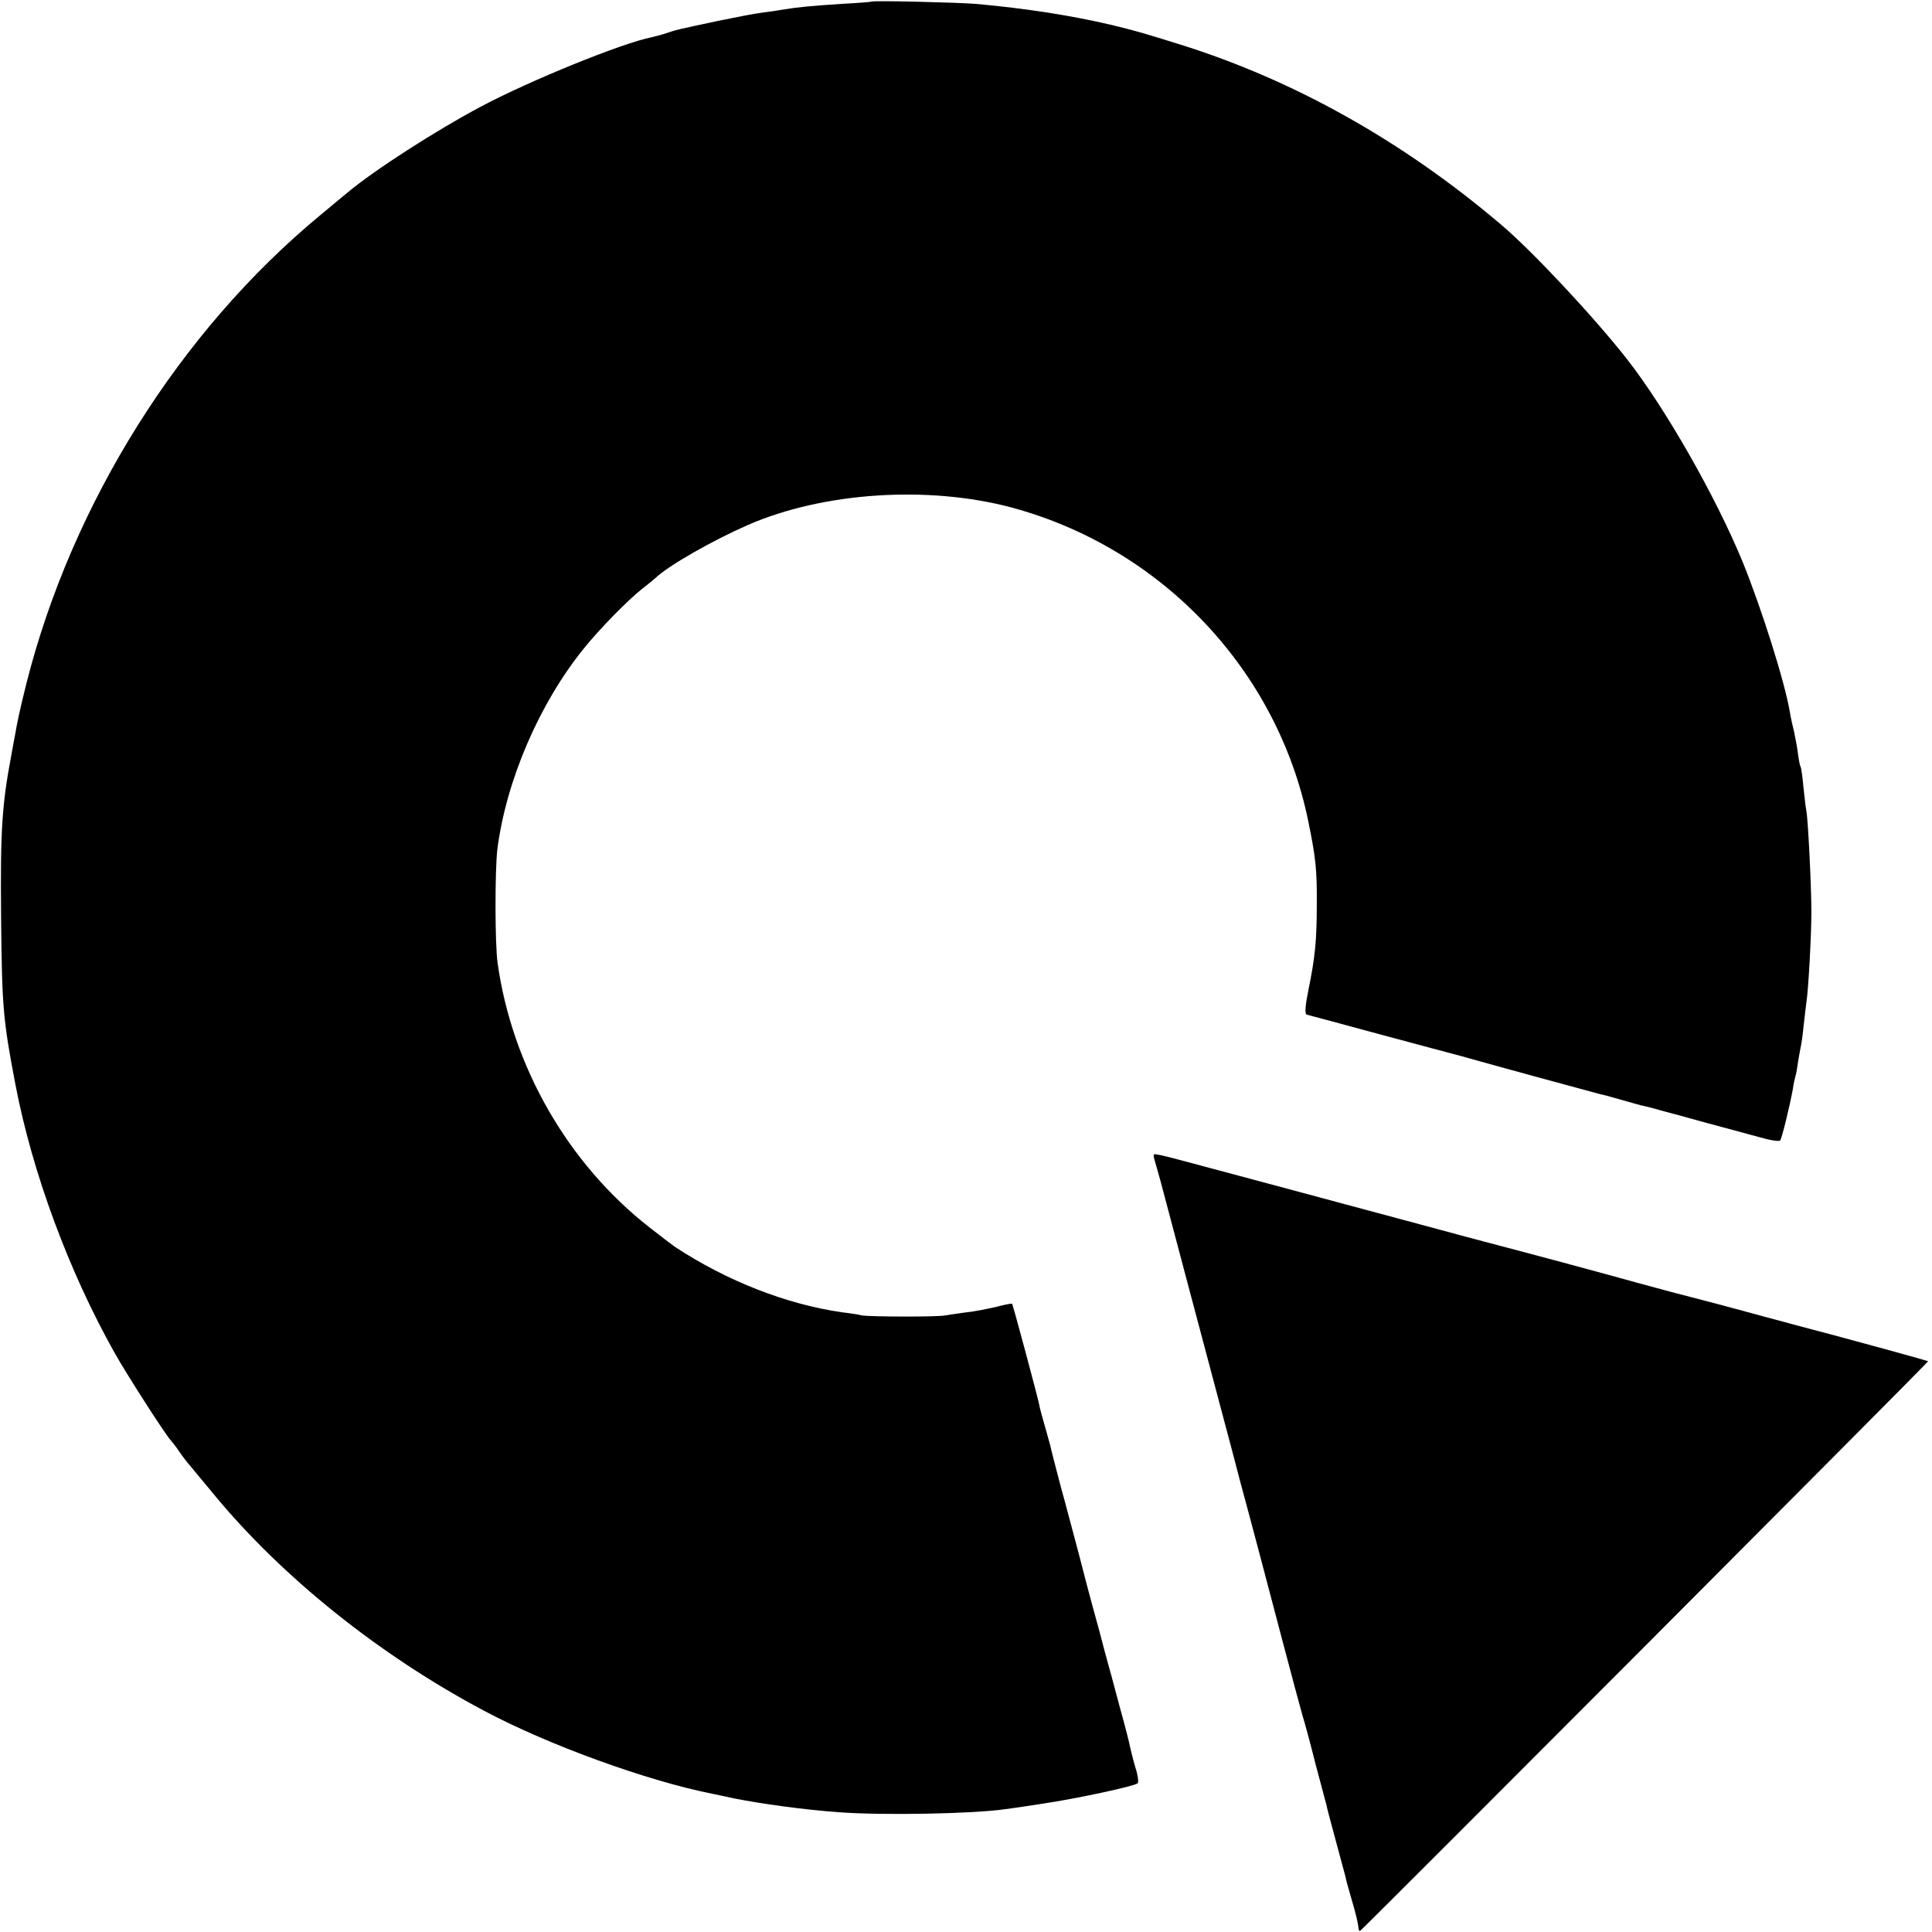
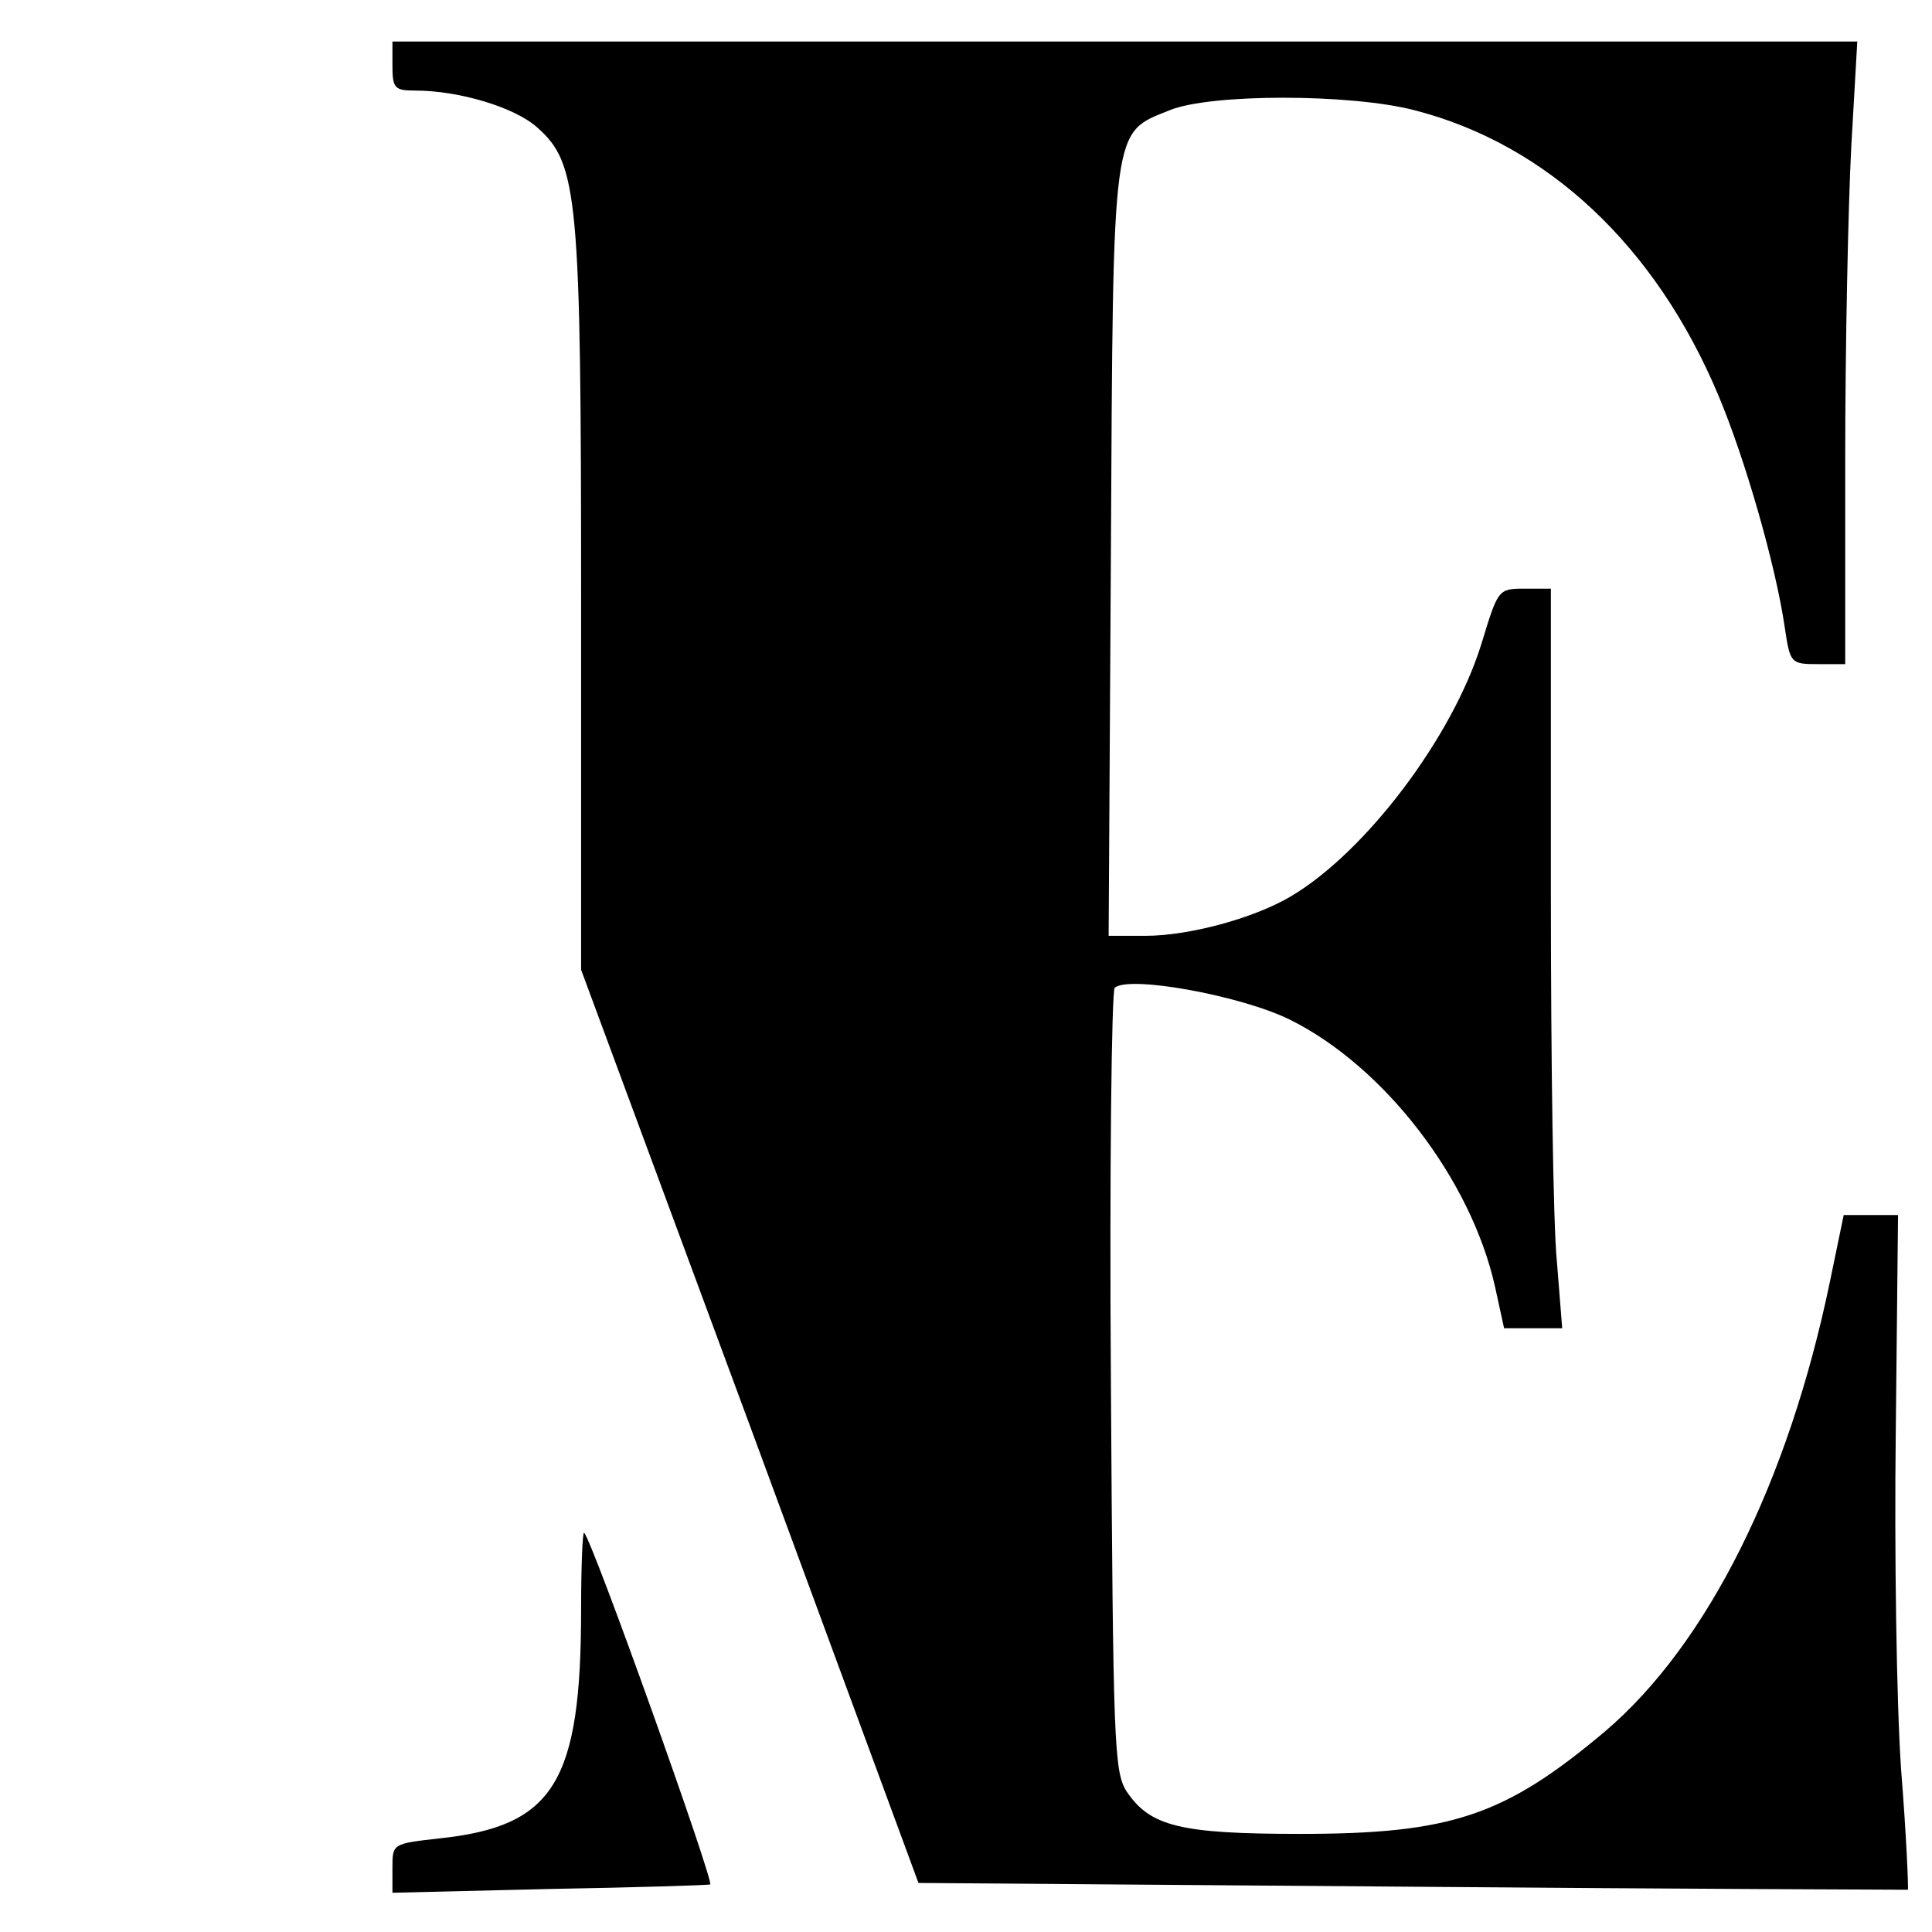
- <svg xmlns="http://www.w3.org/2000/svg" version="1.0" width="700pt" height="700pt" viewBox="0 0 700 700" preserveAspectRatio="xMidYMid meet">
-   <g transform="translate(0,700) scale(0.1,-0.1)" fill="#000000" stroke="none">
-     <path d="M3157 6994 c-1 -1 -49 -5 -107 -8 -107 -7 -162 -12 -215 -21 -16 -3 -50 -8 -75 -11 -25 -3 -97 -17 -160 -30 -155 -33 -149 -32 -185 -44 -18 -6 -42 -12 -54 -15 -104 -20 -442 -157 -620 -252 -162 -86 -387 -231 -481 -310 -14 -11 -59 -49 -100 -83 -508 -420 -899 -1043 -1064 -1695 -24 -97 -33 -138 -40 -180 -2 -11 -9 -47 -15 -81 -34 -181 -40 -272 -37 -589 3 -323 7 -370 52 -605 61 -319 194 -678 360 -973 45 -80 191 -307 204 -317 3 -3 17 -21 30 -40 13 -19 29 -40 35 -46 5 -6 45 -54 87 -105 249 -303 604 -587 983 -788 233 -124 589 -253 825 -300 30 -6 66 -14 80 -17 95 -19 252 -41 379 -50 156 -12 487 -6 603 11 18 2 79 11 136 20 116 17 333 63 344 74 4 3 1 29 -8 56 -8 27 -16 60 -19 73 -2 13 -18 76 -36 140 -17 64 -42 158 -56 207 -13 50 -32 122 -43 160 -11 39 -33 124 -50 190 -18 66 -47 179 -67 250 -19 72 -36 138 -38 149 -3 10 -12 44 -21 75 -9 31 -18 64 -19 73 -6 29 -95 362 -98 364 -2 2 -27 -3 -57 -11 -30 -7 -80 -17 -110 -20 -30 -4 -64 -9 -75 -11 -27 -6 -275 -5 -302 0 -11 3 -43 8 -70 11 -203 29 -418 113 -607 237 -10 7 -52 39 -93 71 -295 231 -497 582 -550 957 -10 69 -10 336 -1 413 32 249 152 528 313 727 58 72 158 174 212 217 20 15 41 33 47 38 48 46 208 137 336 193 273 119 653 144 956 63 544 -147 962 -589 1074 -1136 27 -131 32 -177 31 -300 0 -131 -6 -193 -30 -310 -12 -59 -14 -88 -7 -91 6 -2 45 -12 86 -23 41 -11 118 -32 170 -46 52 -14 138 -37 190 -51 52 -14 118 -31 145 -39 55 -16 451 -124 475 -130 8 -1 40 -10 71 -19 31 -9 65 -18 75 -21 11 -2 44 -10 74 -19 30 -8 105 -28 165 -45 61 -16 144 -39 185 -50 41 -12 77 -18 80 -13 6 7 35 126 46 187 2 17 7 37 9 45 3 8 7 33 10 55 4 22 8 47 10 55 2 8 7 42 10 75 4 33 8 71 10 84 7 41 18 243 18 326 0 94 -12 333 -18 366 -3 13 -7 53 -11 89 -3 36 -8 68 -10 72 -3 4 -7 26 -10 50 -3 24 -10 59 -14 78 -5 19 -12 51 -15 70 -18 108 -102 374 -171 544 -98 238 -280 557 -420 736 -121 154 -342 390 -454 485 -356 303 -752 525 -1165 654 -145 45 -152 47 -245 70 -149 35 -308 60 -495 77 -65 5 -373 13 -378 8z" />
-     <path d="M4180 2812 c0 -4 5 -23 11 -42 5 -19 12 -42 14 -50 6 -23 190 -717 231 -870 20 -74 44 -166 54 -205 10 -38 26 -97 35 -130 20 -75 37 -138 119 -450 36 -137 70 -263 75 -280 8 -25 33 -118 47 -175 2 -8 11 -42 20 -75 9 -33 18 -67 20 -75 1 -8 17 -67 34 -130 17 -63 33 -122 35 -130 1 -8 10 -40 19 -71 19 -64 27 -98 28 -116 1 -7 4 -11 7 -8 36 32 2059 2060 2057 2063 -3 2 -237 67 -506 138 -52 14 -135 36 -185 50 -49 13 -157 42 -240 63 -82 22 -181 49 -220 60 -54 15 -284 77 -395 106 -74 19 -195 52 -355 95 -104 28 -197 53 -205 55 -34 9 -248 67 -462 124 -246 66 -238 64 -238 53z" />
-   </g>
+ <svg xmlns="http://www.w3.org/2000/svg" version="1" width="341.333" height="341.333" viewBox="0 0 256 256">
+   <path d="M52 8.7c0 3 .3 3.3 3 3.3 5.8 0 13.2 2.2 16.2 4.9 5.4 4.8 5.8 9 5.8 63.1v48.5L99.4 189l22.3 60.5 65.4.5c36 .3 65.5.4 65.7.4.1-.1-.2-7.3-.9-16-.6-8.8-.9-28.8-.7-44.7l.3-28.7h-7.2l-1.8 8.7c-5.5 26.6-16.2 48.1-29.8 59.7-13.3 11.2-20.4 13.6-40.4 13.6-15.9 0-19.9-1-23-5.6-1.7-2.6-1.8-6.4-2.1-54.3-.2-28.2.1-51.7.5-52.2 1.8-1.7 16.7 1 23.2 4.2 12.5 6.2 24 21.1 27.2 35.4l1.2 5.5H207l-.7-8.8c-.5-4.8-.8-26.8-.8-48.9V78H202c-3.5 0-3.5.1-5.7 7.3-3.8 12.3-15.3 27.6-25.3 33.5-4.9 2.9-13.5 5.2-19.2 5.2h-4.9l.3-50.8c.3-57.2.1-55.5 7.8-58.6 5.4-2.2 23.9-2.2 32.4 0 17.6 4.5 32 18 40.3 37.8 3.5 8.3 7.6 22.5 8.8 30.8.7 4.7.8 4.8 4.4 4.8h3.6V60.8c0-15 .4-33.6.8-41.3l.8-14H52v3.2zM77 213.2c0 23-3.6 28.8-18.8 30.4-6.2.7-6.2.7-6.2 3.9v3.3l20.8-.5c11.4-.2 21-.5 21.3-.6.6-.2-15.6-45.6-16.7-46.6-.2-.2-.4 4.3-.4 10.1z" />
</svg>
